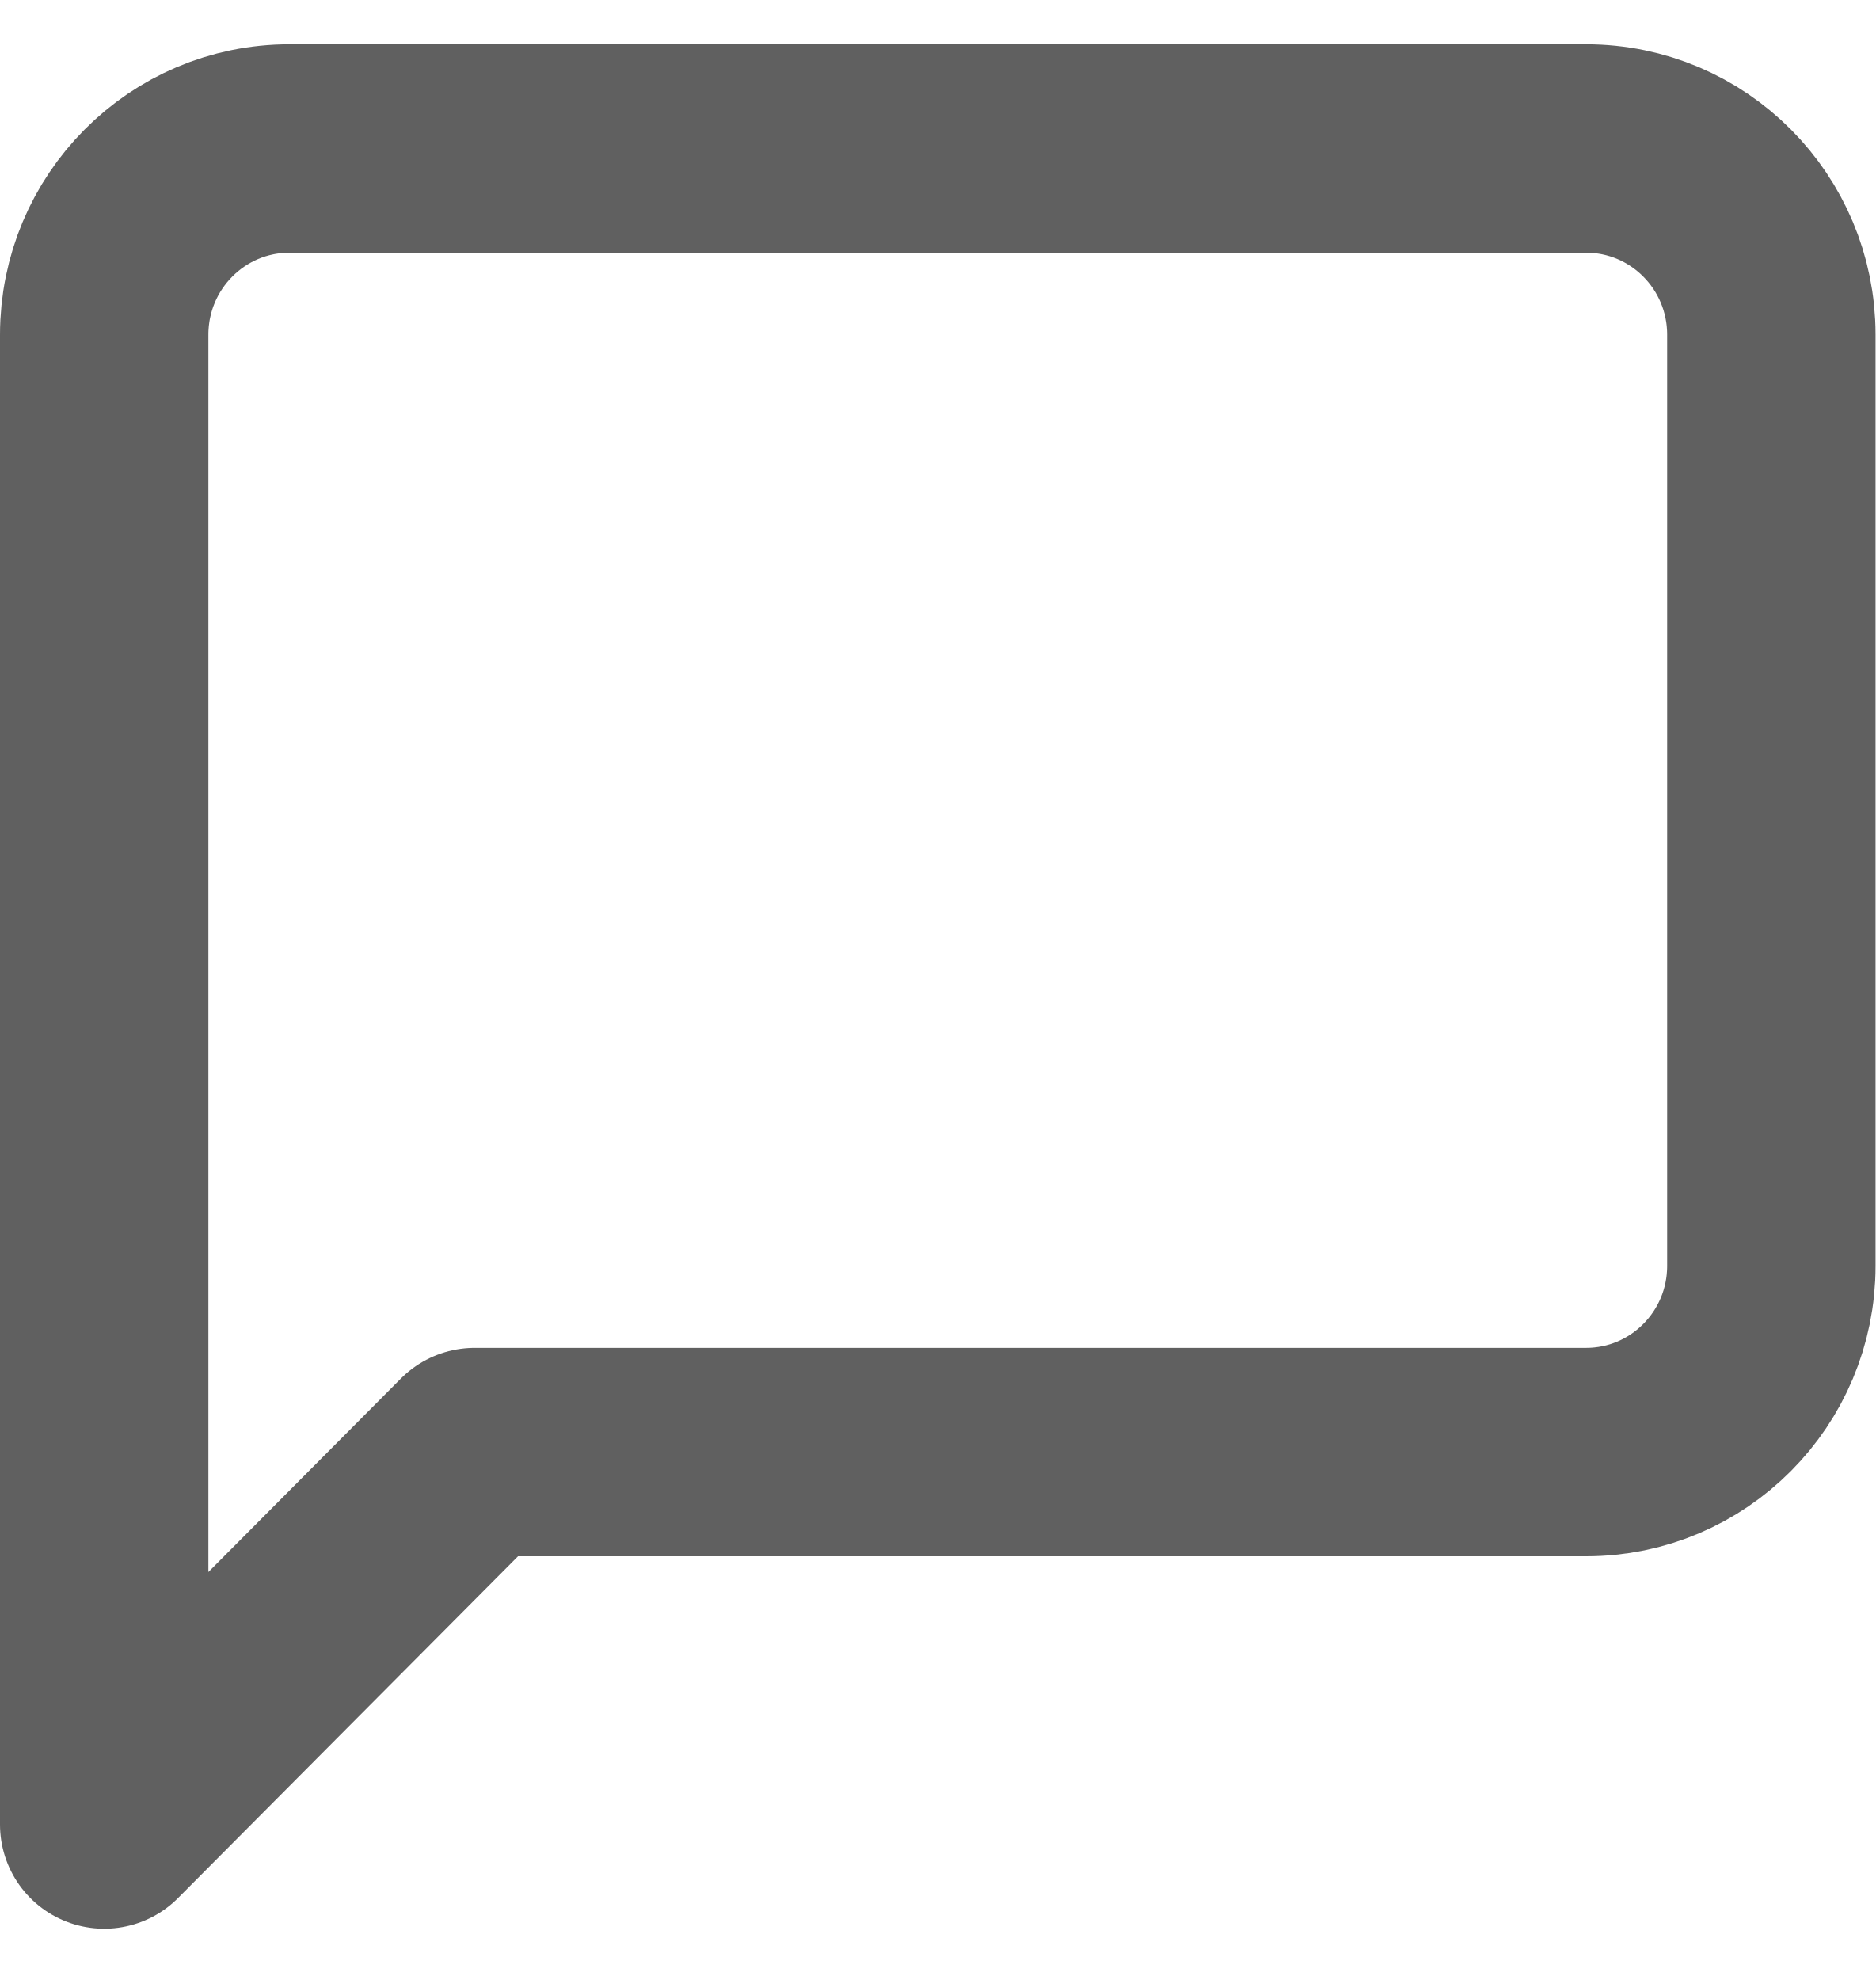
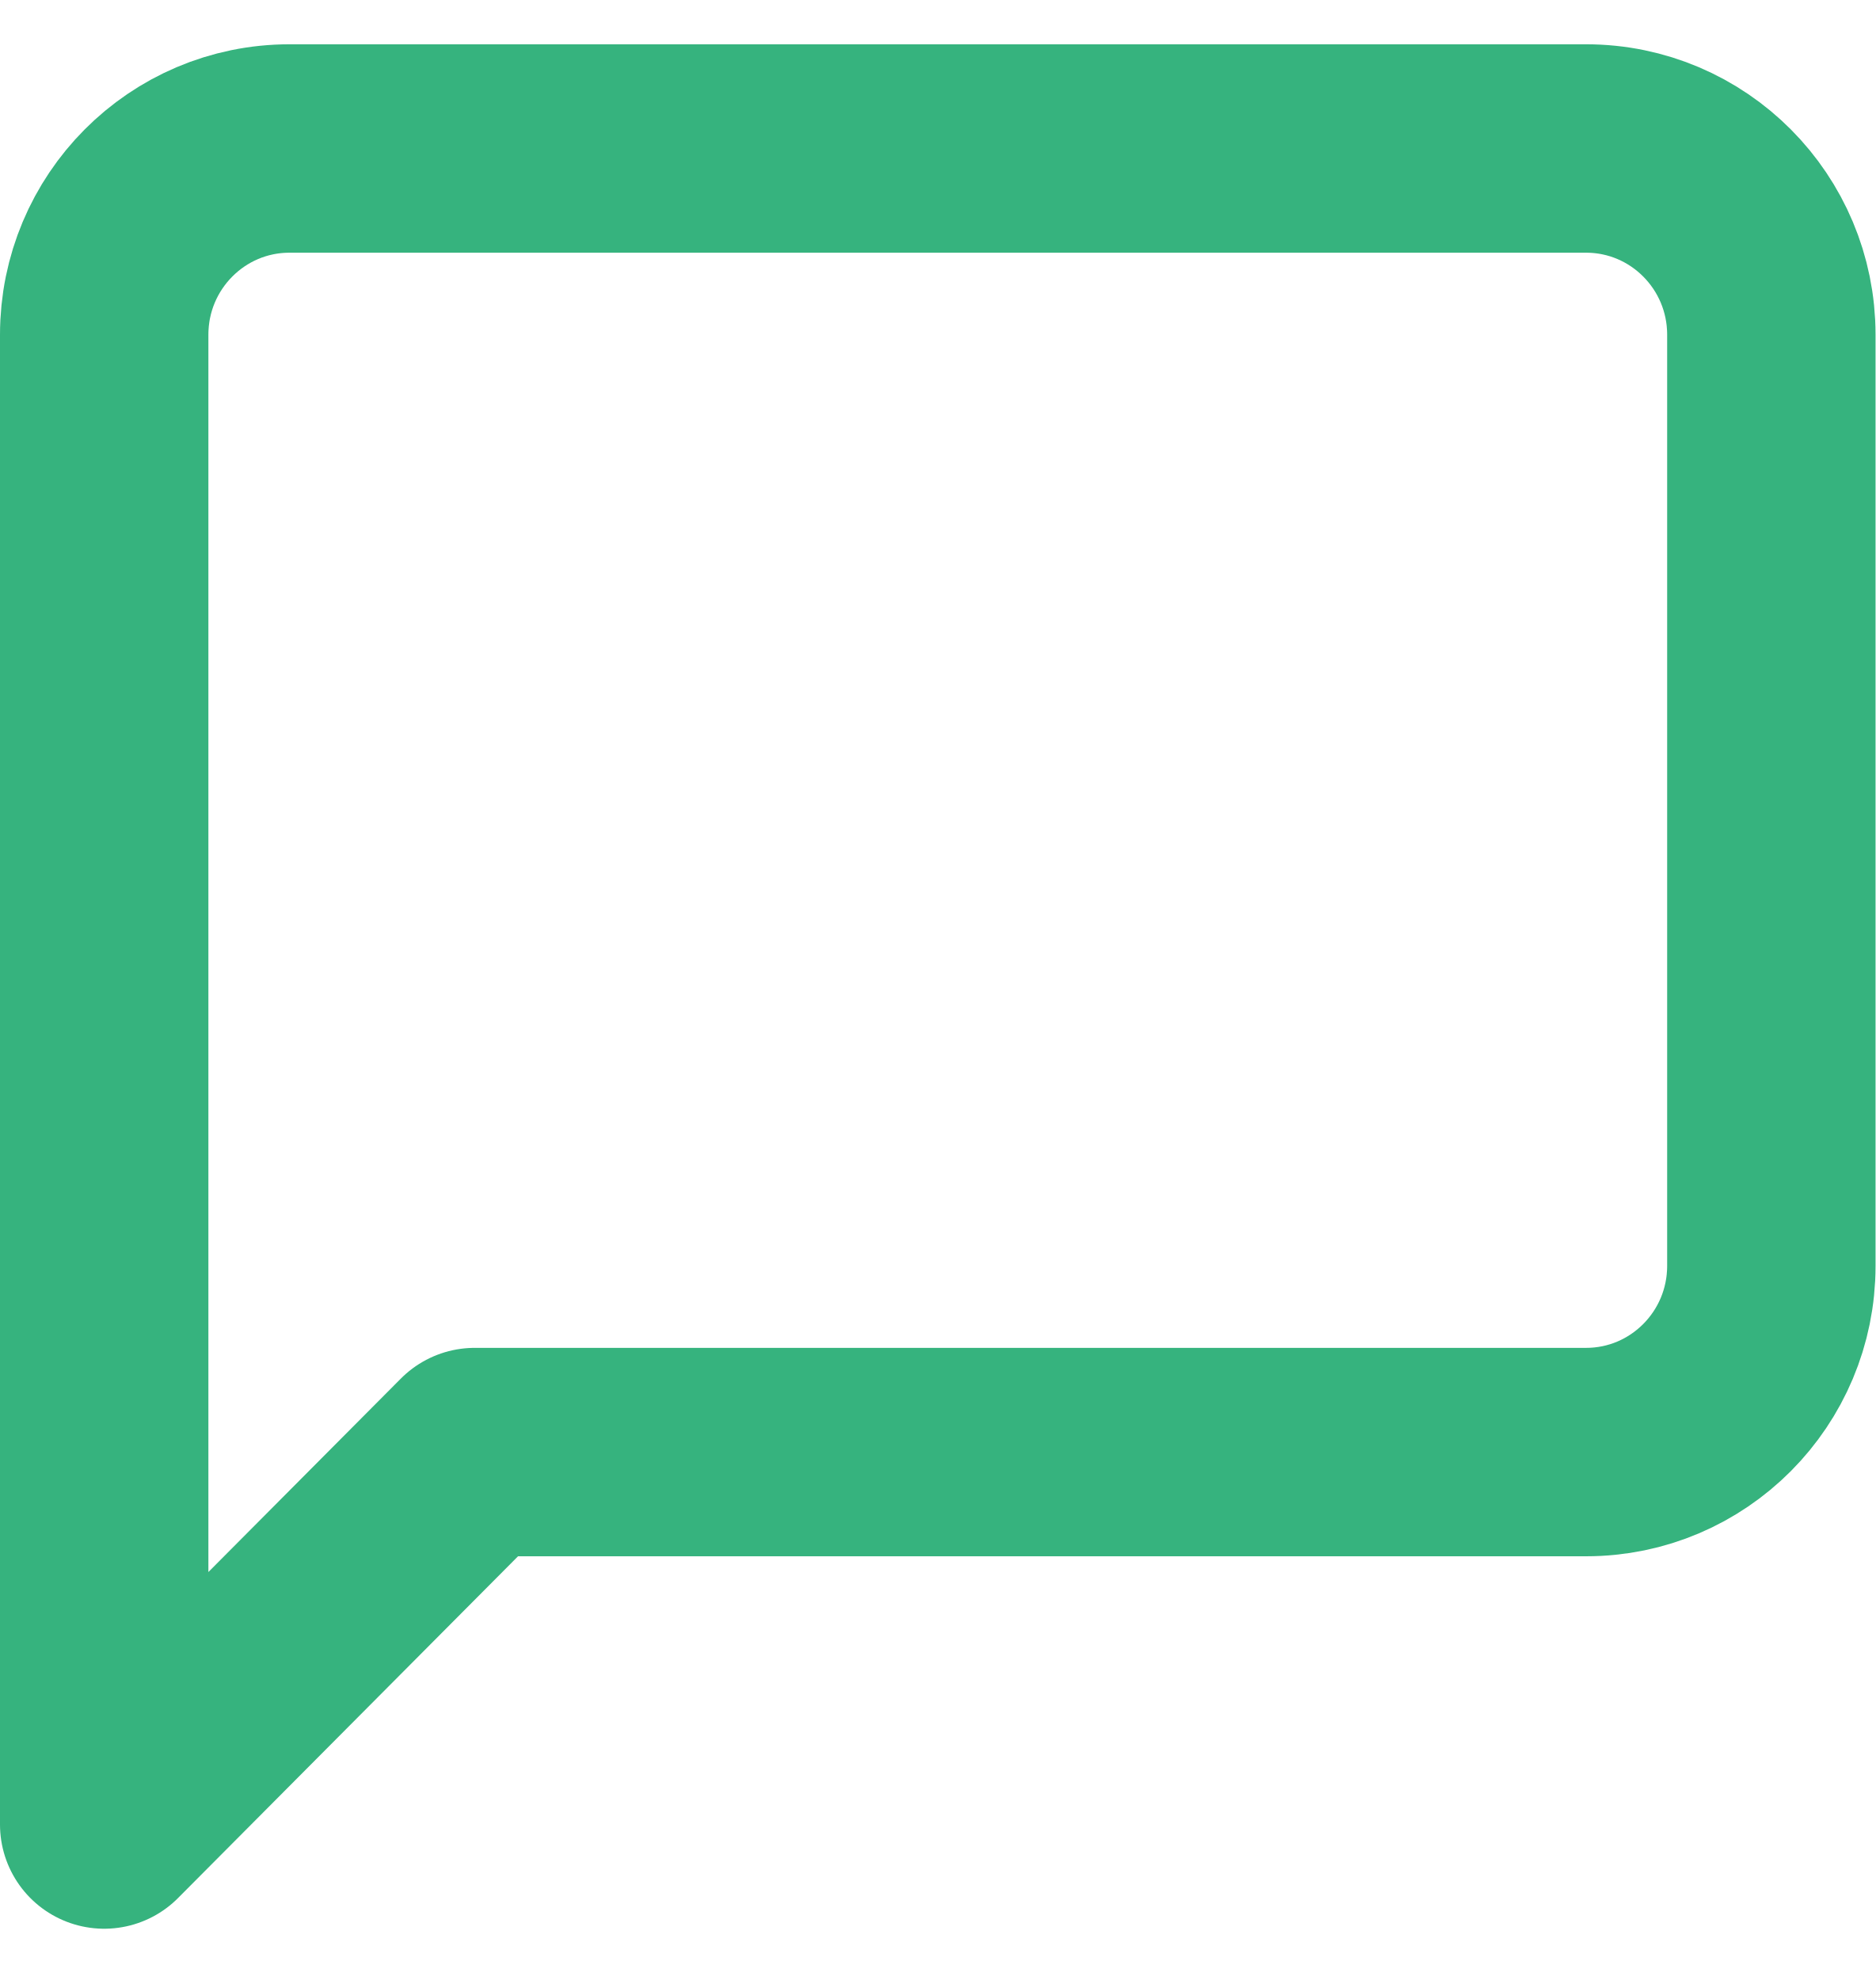
<svg xmlns="http://www.w3.org/2000/svg" width="18" height="19" viewBox="0 0 18 19" fill="none">
-   <path fill-rule="evenodd" clip-rule="evenodd" d="M17 12.147C17 13.134 16.204 13.934 15.222 13.934H4.556L1 17.508V3.212C1 2.225 1.796 1.425 2.778 1.425H15.222C16.204 1.425 17 2.225 17 3.212V12.147Z" stroke="#606060" stroke-width="2" stroke-linecap="round" stroke-linejoin="round" />
+   <path fill-rule="evenodd" clip-rule="evenodd" d="M17 12.147C17 13.134 16.204 13.934 15.222 13.934H4.556L1 17.508V3.212C1 2.225 1.796 1.425 2.778 1.425H15.222C16.204 1.425 17 2.225 17 3.212V12.147Z" stroke="#36B37E" stroke-width="2" stroke-linecap="round" stroke-linejoin="round" />
</svg>
